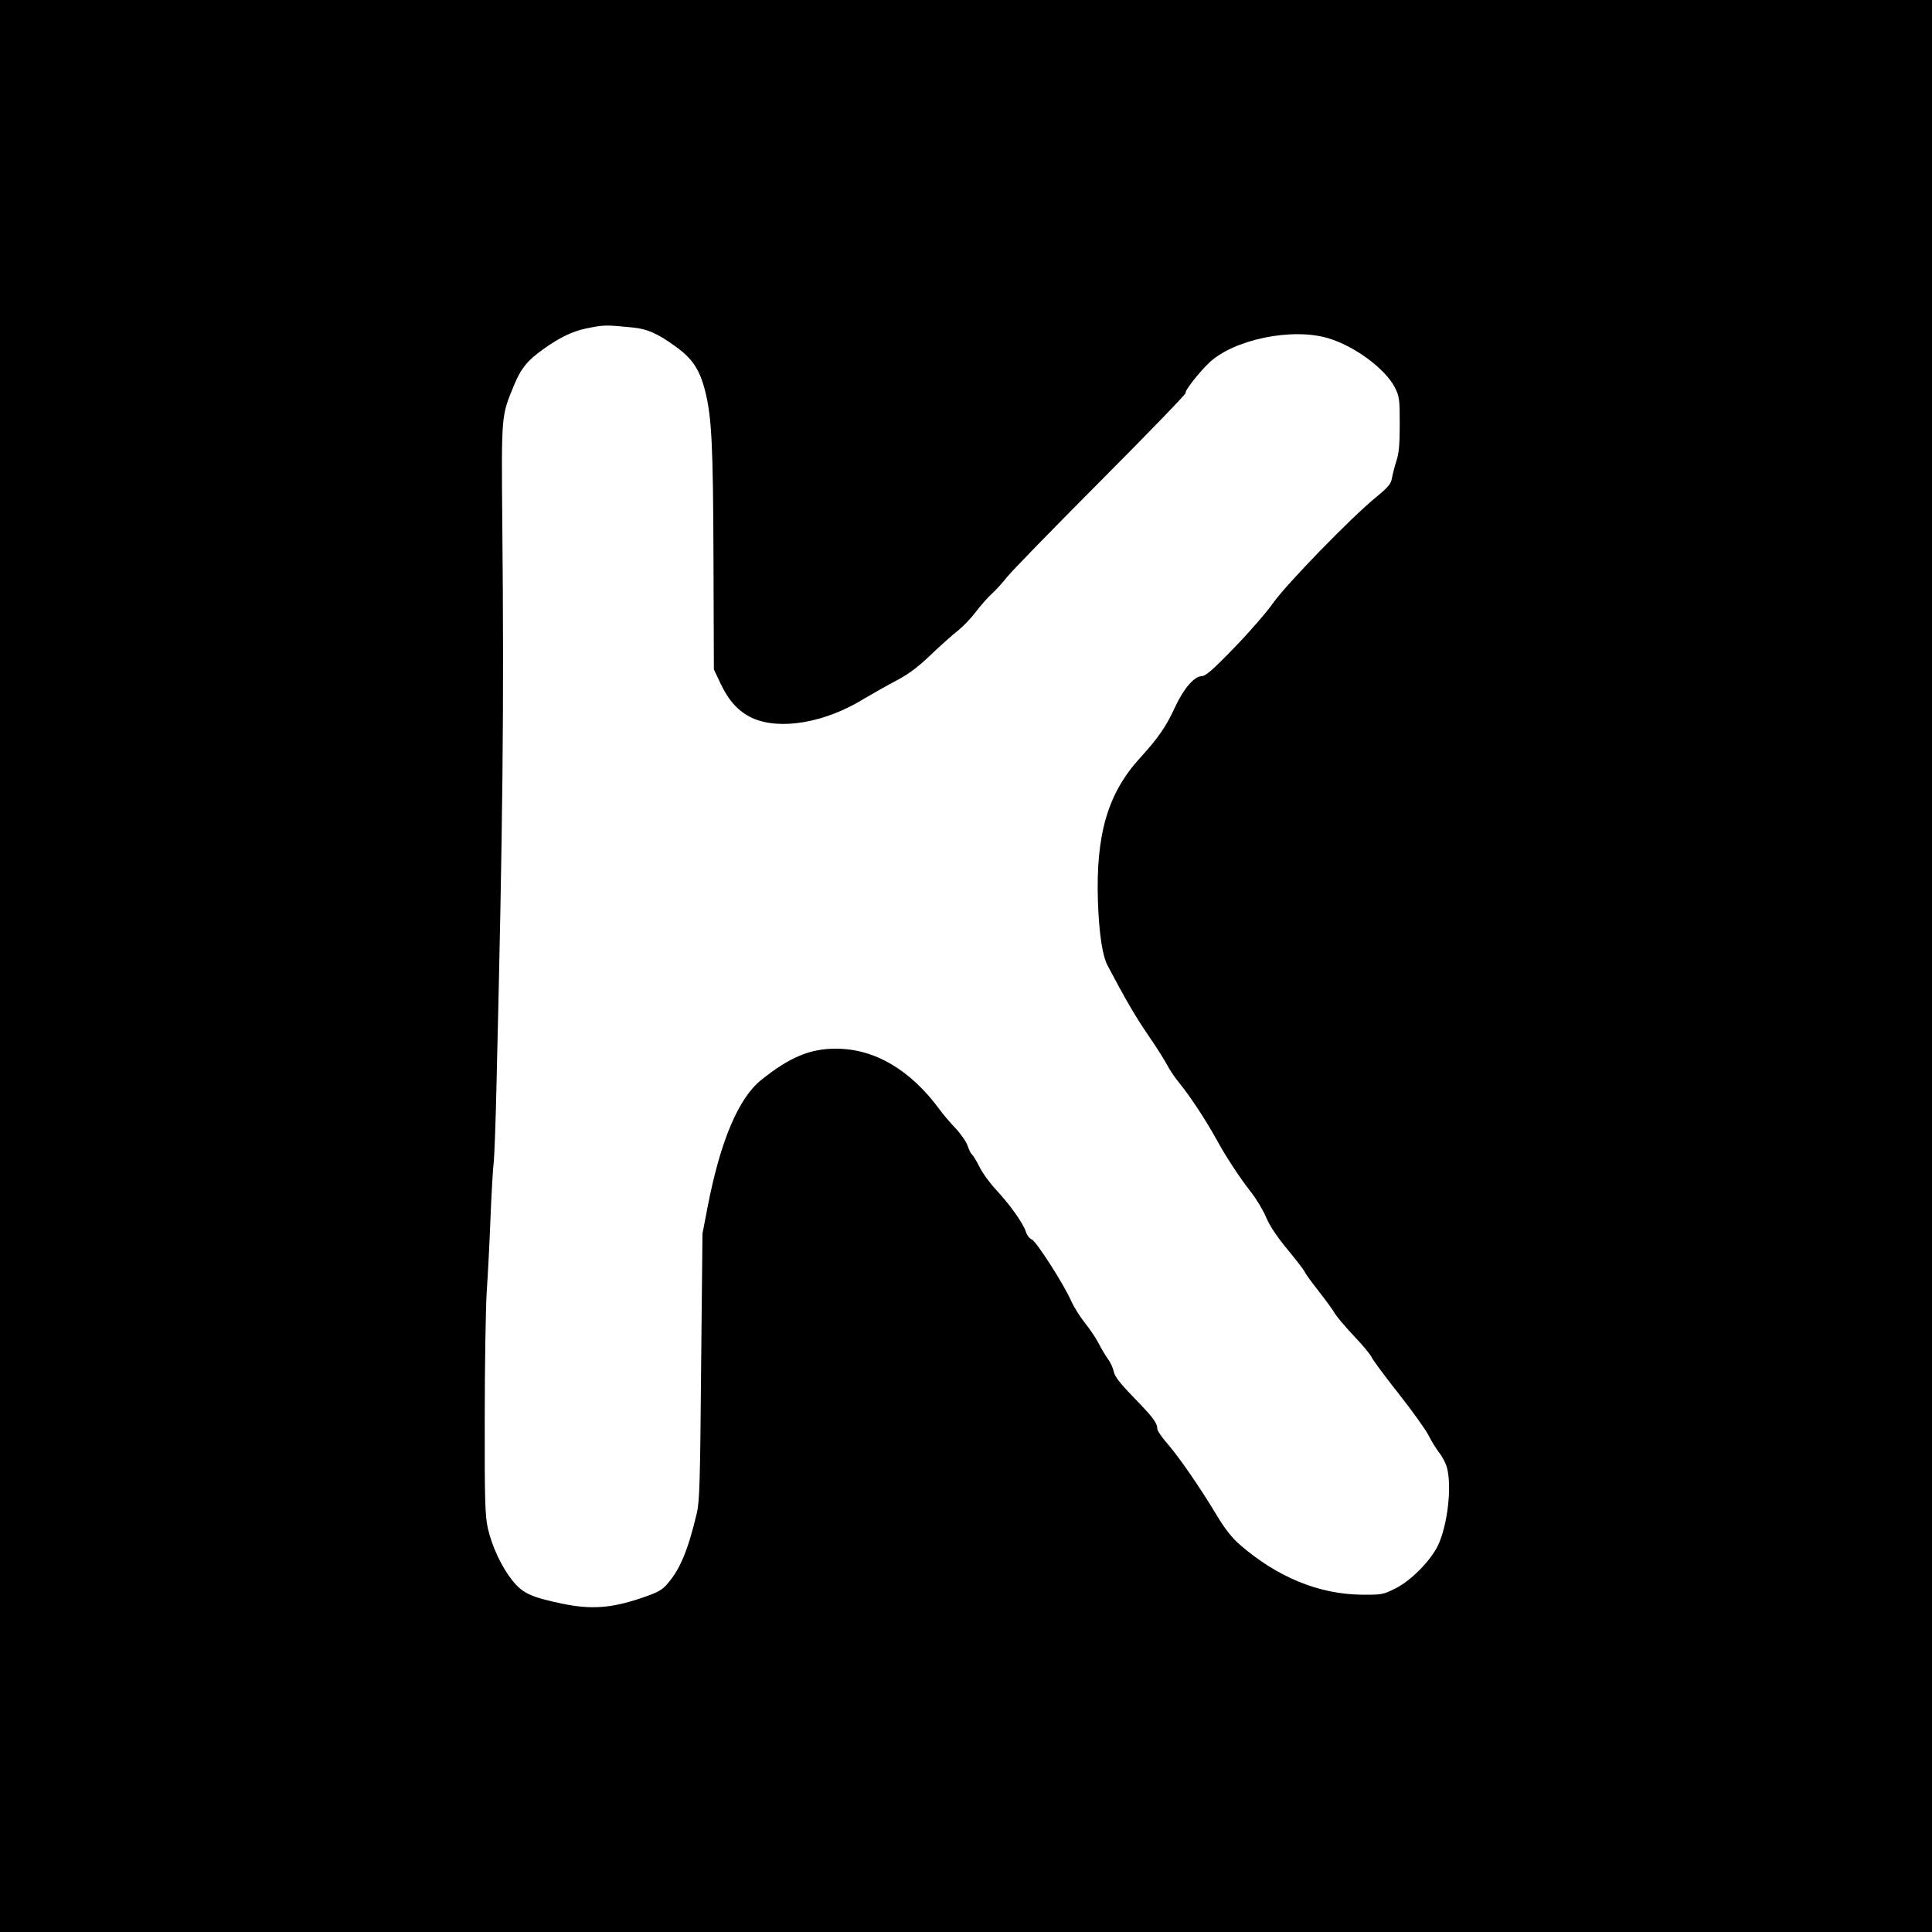
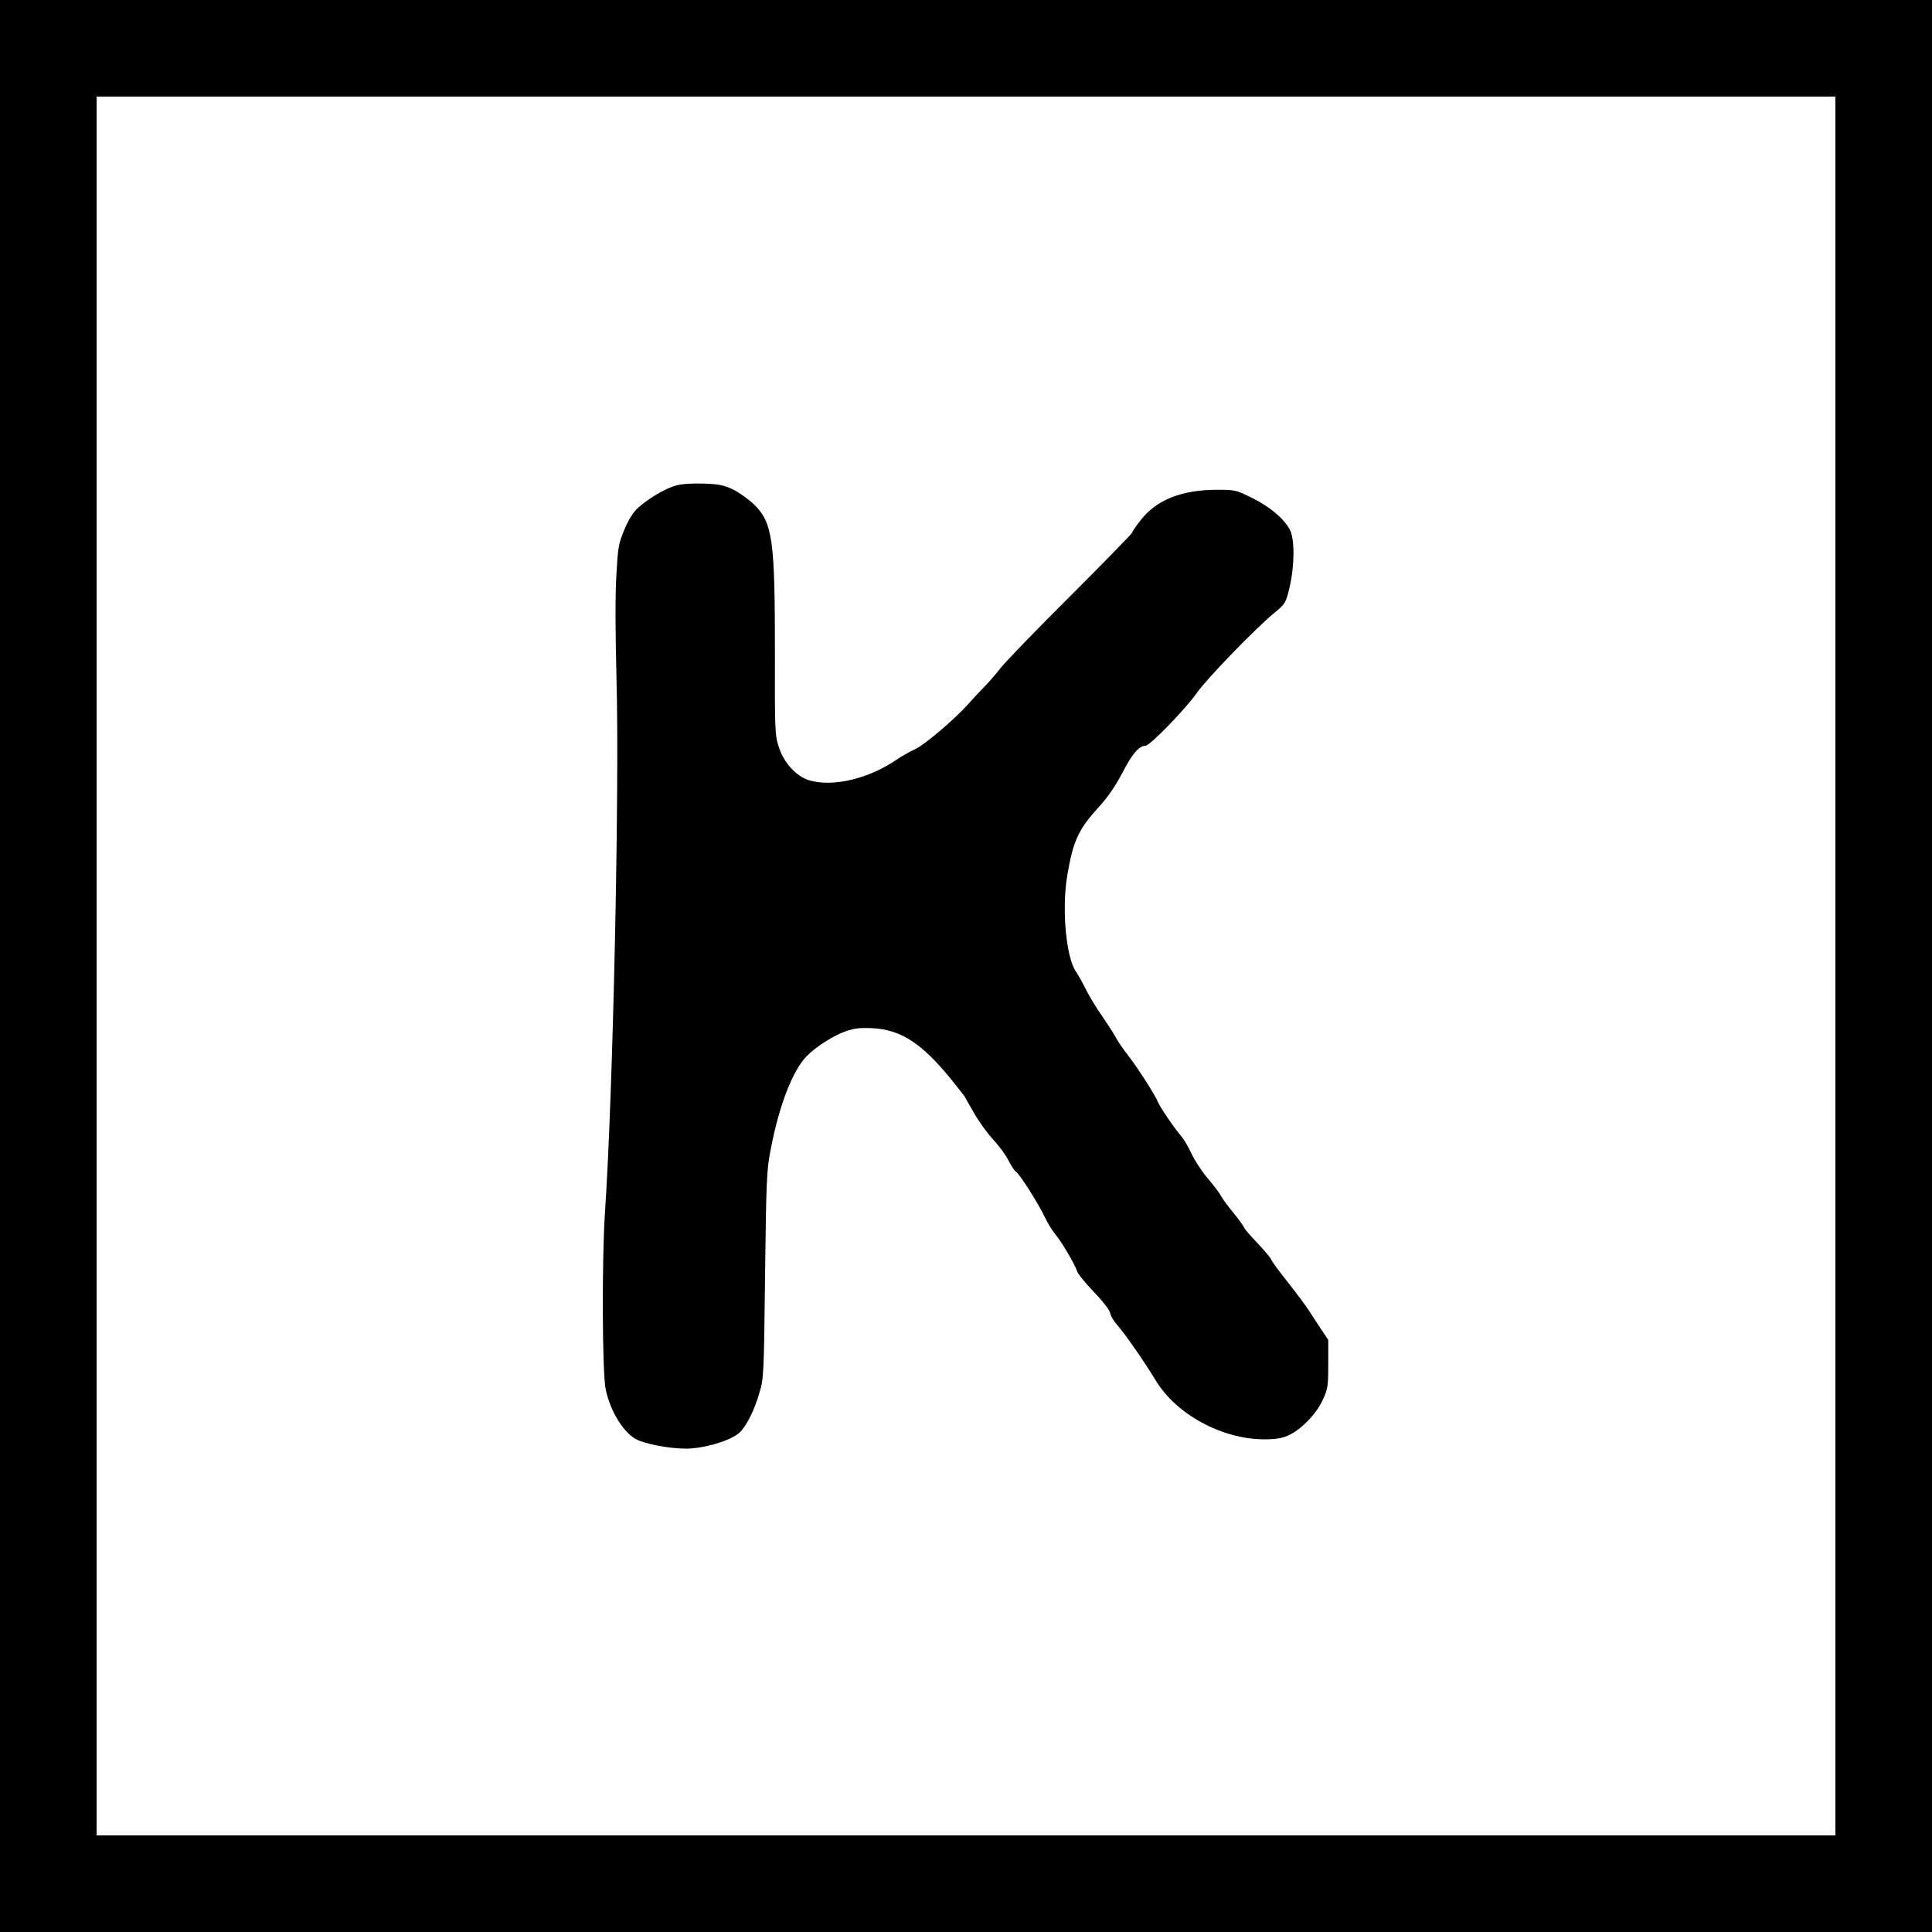
<svg xmlns="http://www.w3.org/2000/svg" version="1.0" width="1000pt" height="1000pt" viewBox="0 0 1000 1000" preserveAspectRatio="xMidYMid meet">
  <g transform="translate(0,1000) scale(0.1,-0.1)" fill="#000000" stroke="none">
-     <path d="M0 5000 l0 -5000 5000 0 5000 0 0 5000 0 5000 -5000 0 -5000 0 0 -5000z m3274 3305 c75 -7 130 -31 222 -98 87 -62 125 -119 153 -228 35 -136 42 -283 44 -874 l2 -570 36 -76 c43 -89 92 -142 162 -175 142 -65 375 -26 577 98 47 28 123 71 169 95 61 32 110 68 176 131 50 48 114 105 142 127 28 22 70 66 94 98 24 32 62 75 84 95 22 20 57 59 79 87 21 27 239 251 484 497 245 246 443 451 439 454 -8 8 67 104 120 155 127 122 432 185 619 128 137 -41 295 -159 344 -255 23 -45 25 -60 25 -189 0 -104 -4 -153 -17 -190 -9 -27 -19 -67 -23 -88 -5 -32 -18 -47 -82 -100 -128 -104 -467 -453 -534 -549 -33 -47 -124 -152 -202 -232 -112 -116 -148 -146 -168 -146 -37 0 -93 -65 -136 -158 -46 -101 -88 -162 -183 -266 -167 -183 -229 -397 -217 -746 6 -164 23 -277 50 -328 87 -165 145 -266 210 -360 42 -61 86 -131 98 -154 12 -24 41 -67 65 -96 54 -66 138 -194 189 -287 52 -95 119 -197 180 -275 28 -36 63 -94 78 -130 18 -43 56 -101 111 -167 45 -55 86 -107 89 -116 3 -8 36 -54 74 -102 37 -47 74 -99 82 -113 8 -15 52 -67 98 -116 47 -49 88 -99 93 -112 5 -12 67 -96 139 -187 71 -90 141 -188 156 -218 15 -30 40 -70 55 -89 15 -19 33 -53 39 -75 27 -97 4 -298 -46 -404 -38 -79 -141 -184 -221 -223 -64 -32 -71 -33 -177 -32 -220 3 -434 91 -628 259 -39 34 -76 80 -118 150 -87 145 -196 303 -256 372 -29 33 -53 68 -53 78 0 30 -22 59 -120 160 -72 74 -99 109 -105 135 -4 19 -17 49 -30 65 -12 17 -34 53 -48 81 -14 27 -46 75 -71 106 -25 31 -57 82 -71 113 -38 87 -183 313 -205 320 -10 3 -24 21 -30 39 -15 46 -80 137 -151 214 -33 35 -73 89 -89 122 -16 32 -34 61 -39 64 -5 4 -15 23 -22 44 -6 20 -35 62 -63 92 -29 30 -65 73 -81 95 -153 209 -340 318 -541 317 -132 0 -238 -45 -383 -161 -118 -94 -212 -315 -278 -656 l-27 -140 -7 -690 c-5 -597 -8 -699 -23 -760 -45 -189 -86 -287 -150 -361 -31 -36 -49 -46 -147 -79 -149 -49 -252 -56 -397 -26 -163 34 -206 54 -259 119 -57 72 -106 176 -128 272 -14 65 -17 140 -16 570 0 272 5 565 10 650 6 85 15 261 20 390 5 129 13 260 17 290 3 30 10 210 14 400 33 1365 39 1947 30 2890 -5 581 -6 565 61 727 37 89 70 128 153 187 82 59 150 91 216 105 97 20 102 20 244 6z" />
+     <path d="M0 5000 l0 -5000 5000 0 5000 0 0 5000 0 5000 -5000 0 -5000 0 0 -5000z m9500 0 l0 -4500 -4500 0 -4500 0 0 4500 0 4500 4500 0 4500 0 0 -4500z" />
+     <path d="M3498 7487 c-56 -16 -147 -70 -197 -117 -25 -23 -49 -62 -70 -113 -30 -72 -33 -92 -41 -240 -6 -102 -5 -300 1 -532 16 -560 -18 -2155 -60 -2765 -16 -243 -14 -826 4 -911 25 -120 99 -235 169 -264 65 -27 200 -48 274 -42 102 8 224 50 257 89 37 43 71 114 96 200 22 70 23 96 29 608 6 493 8 544 29 650 43 226 113 408 186 483 47 49 142 109 205 130 42 15 74 18 137 15 147 -8 255 -78 408 -267 33 -41 63 -79 67 -85 3 -6 25 -45 49 -86 23 -41 68 -104 100 -139 32 -34 68 -84 80 -110 13 -25 29 -50 36 -54 20 -12 121 -172 151 -237 14 -30 38 -69 53 -87 33 -38 103 -158 114 -193 4 -14 43 -61 86 -106 45 -47 81 -92 85 -110 3 -16 19 -42 34 -59 37 -40 141 -190 202 -290 106 -176 344 -305 563 -305 58 0 92 6 123 20 66 30 145 111 178 183 27 58 29 71 29 187 l0 125 -35 52 c-19 29 -47 71 -62 95 -15 24 -65 91 -112 151 -47 59 -86 112 -86 117 0 5 -31 43 -70 84 -38 40 -70 77 -70 81 0 4 -24 38 -53 74 -30 36 -60 77 -67 91 -7 14 -38 54 -68 90 -31 36 -68 93 -84 127 -15 34 -41 77 -56 95 -35 40 -110 151 -119 175 -12 32 -105 177 -153 239 -26 33 -56 76 -65 95 -10 19 -42 68 -70 109 -29 41 -67 104 -85 140 -18 36 -41 77 -51 91 -51 73 -74 323 -45 497 31 182 57 239 168 360 45 50 84 108 118 173 49 96 86 139 119 139 23 0 207 190 267 275 52 74 299 329 399 412 59 49 60 51 80 134 26 111 27 250 1 298 -31 57 -104 119 -194 163 -84 42 -88 43 -186 43 -180 -1 -309 -52 -390 -155 -25 -32 -46 -62 -46 -67 0 -4 -144 -152 -320 -328 -177 -176 -340 -345 -363 -375 -23 -30 -62 -75 -87 -100 -25 -25 -61 -64 -80 -86 -69 -77 -224 -209 -272 -231 -26 -12 -67 -35 -91 -51 -149 -103 -334 -147 -458 -111 -66 20 -131 89 -157 170 -21 62 -22 80 -21 499 0 573 -12 662 -105 756 -28 27 -77 63 -109 79 -50 24 -73 29 -155 32 -60 2 -115 -2 -144 -10z" />
  </g>
</svg>
